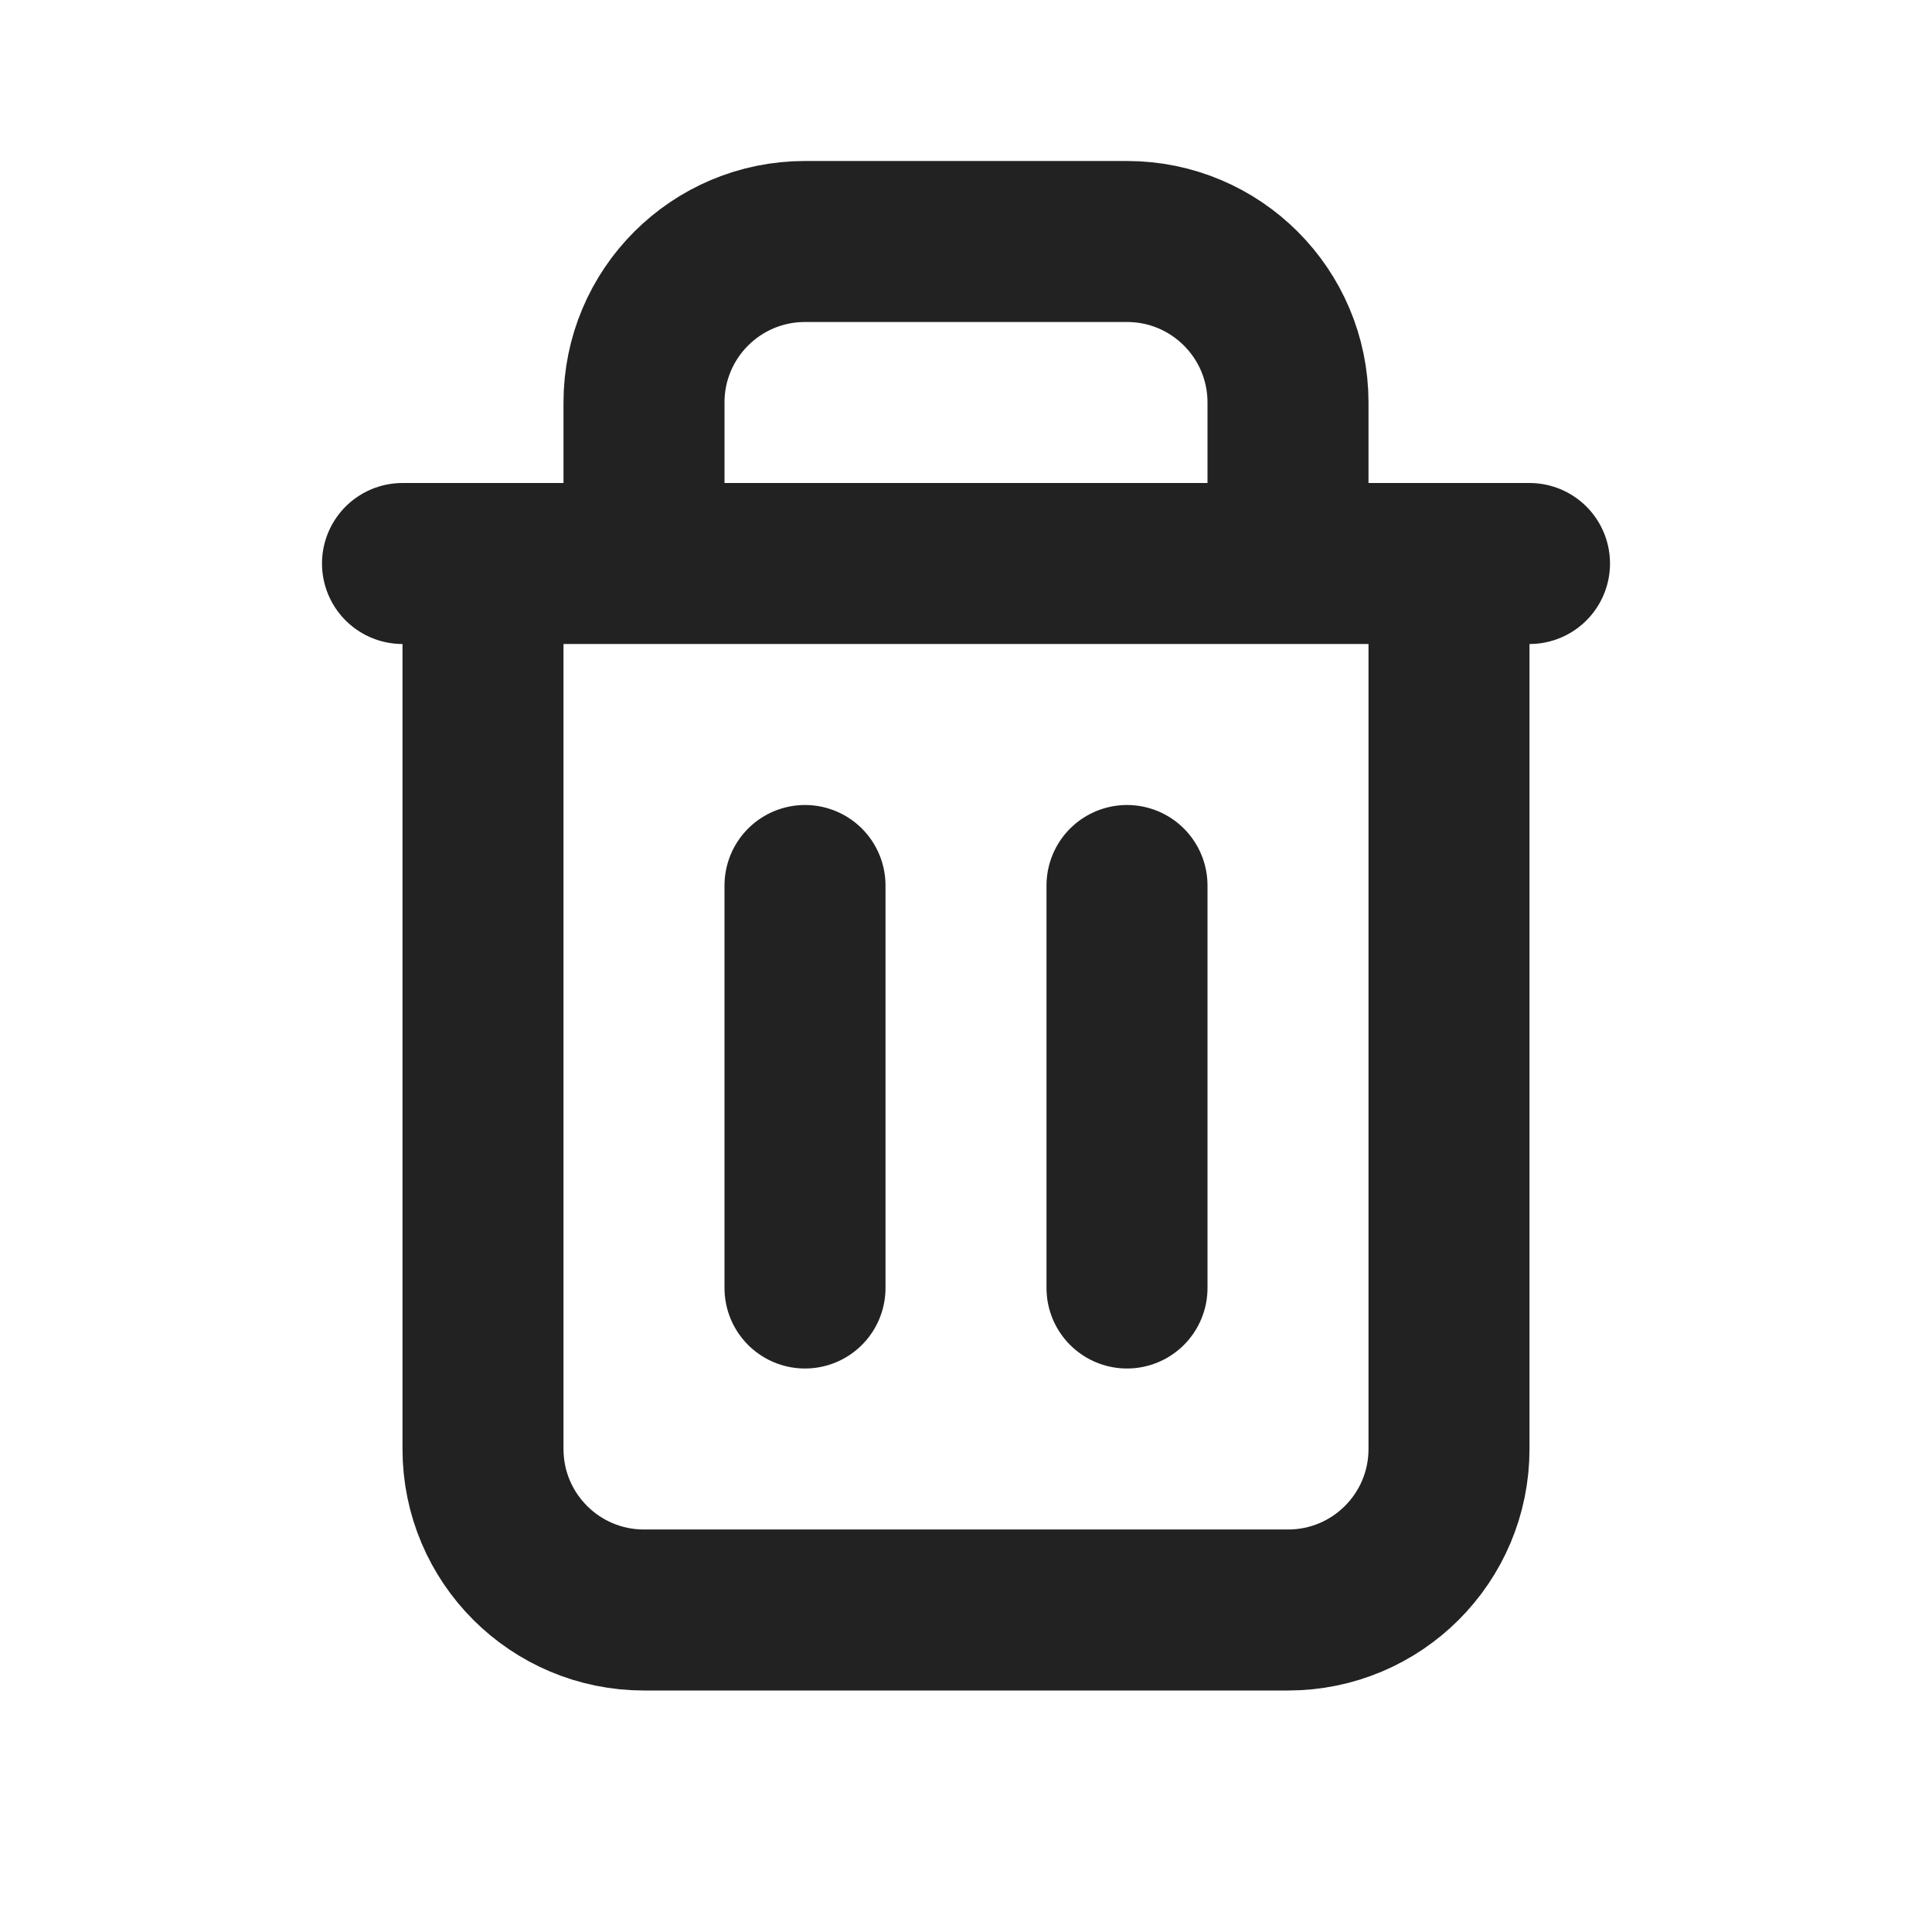
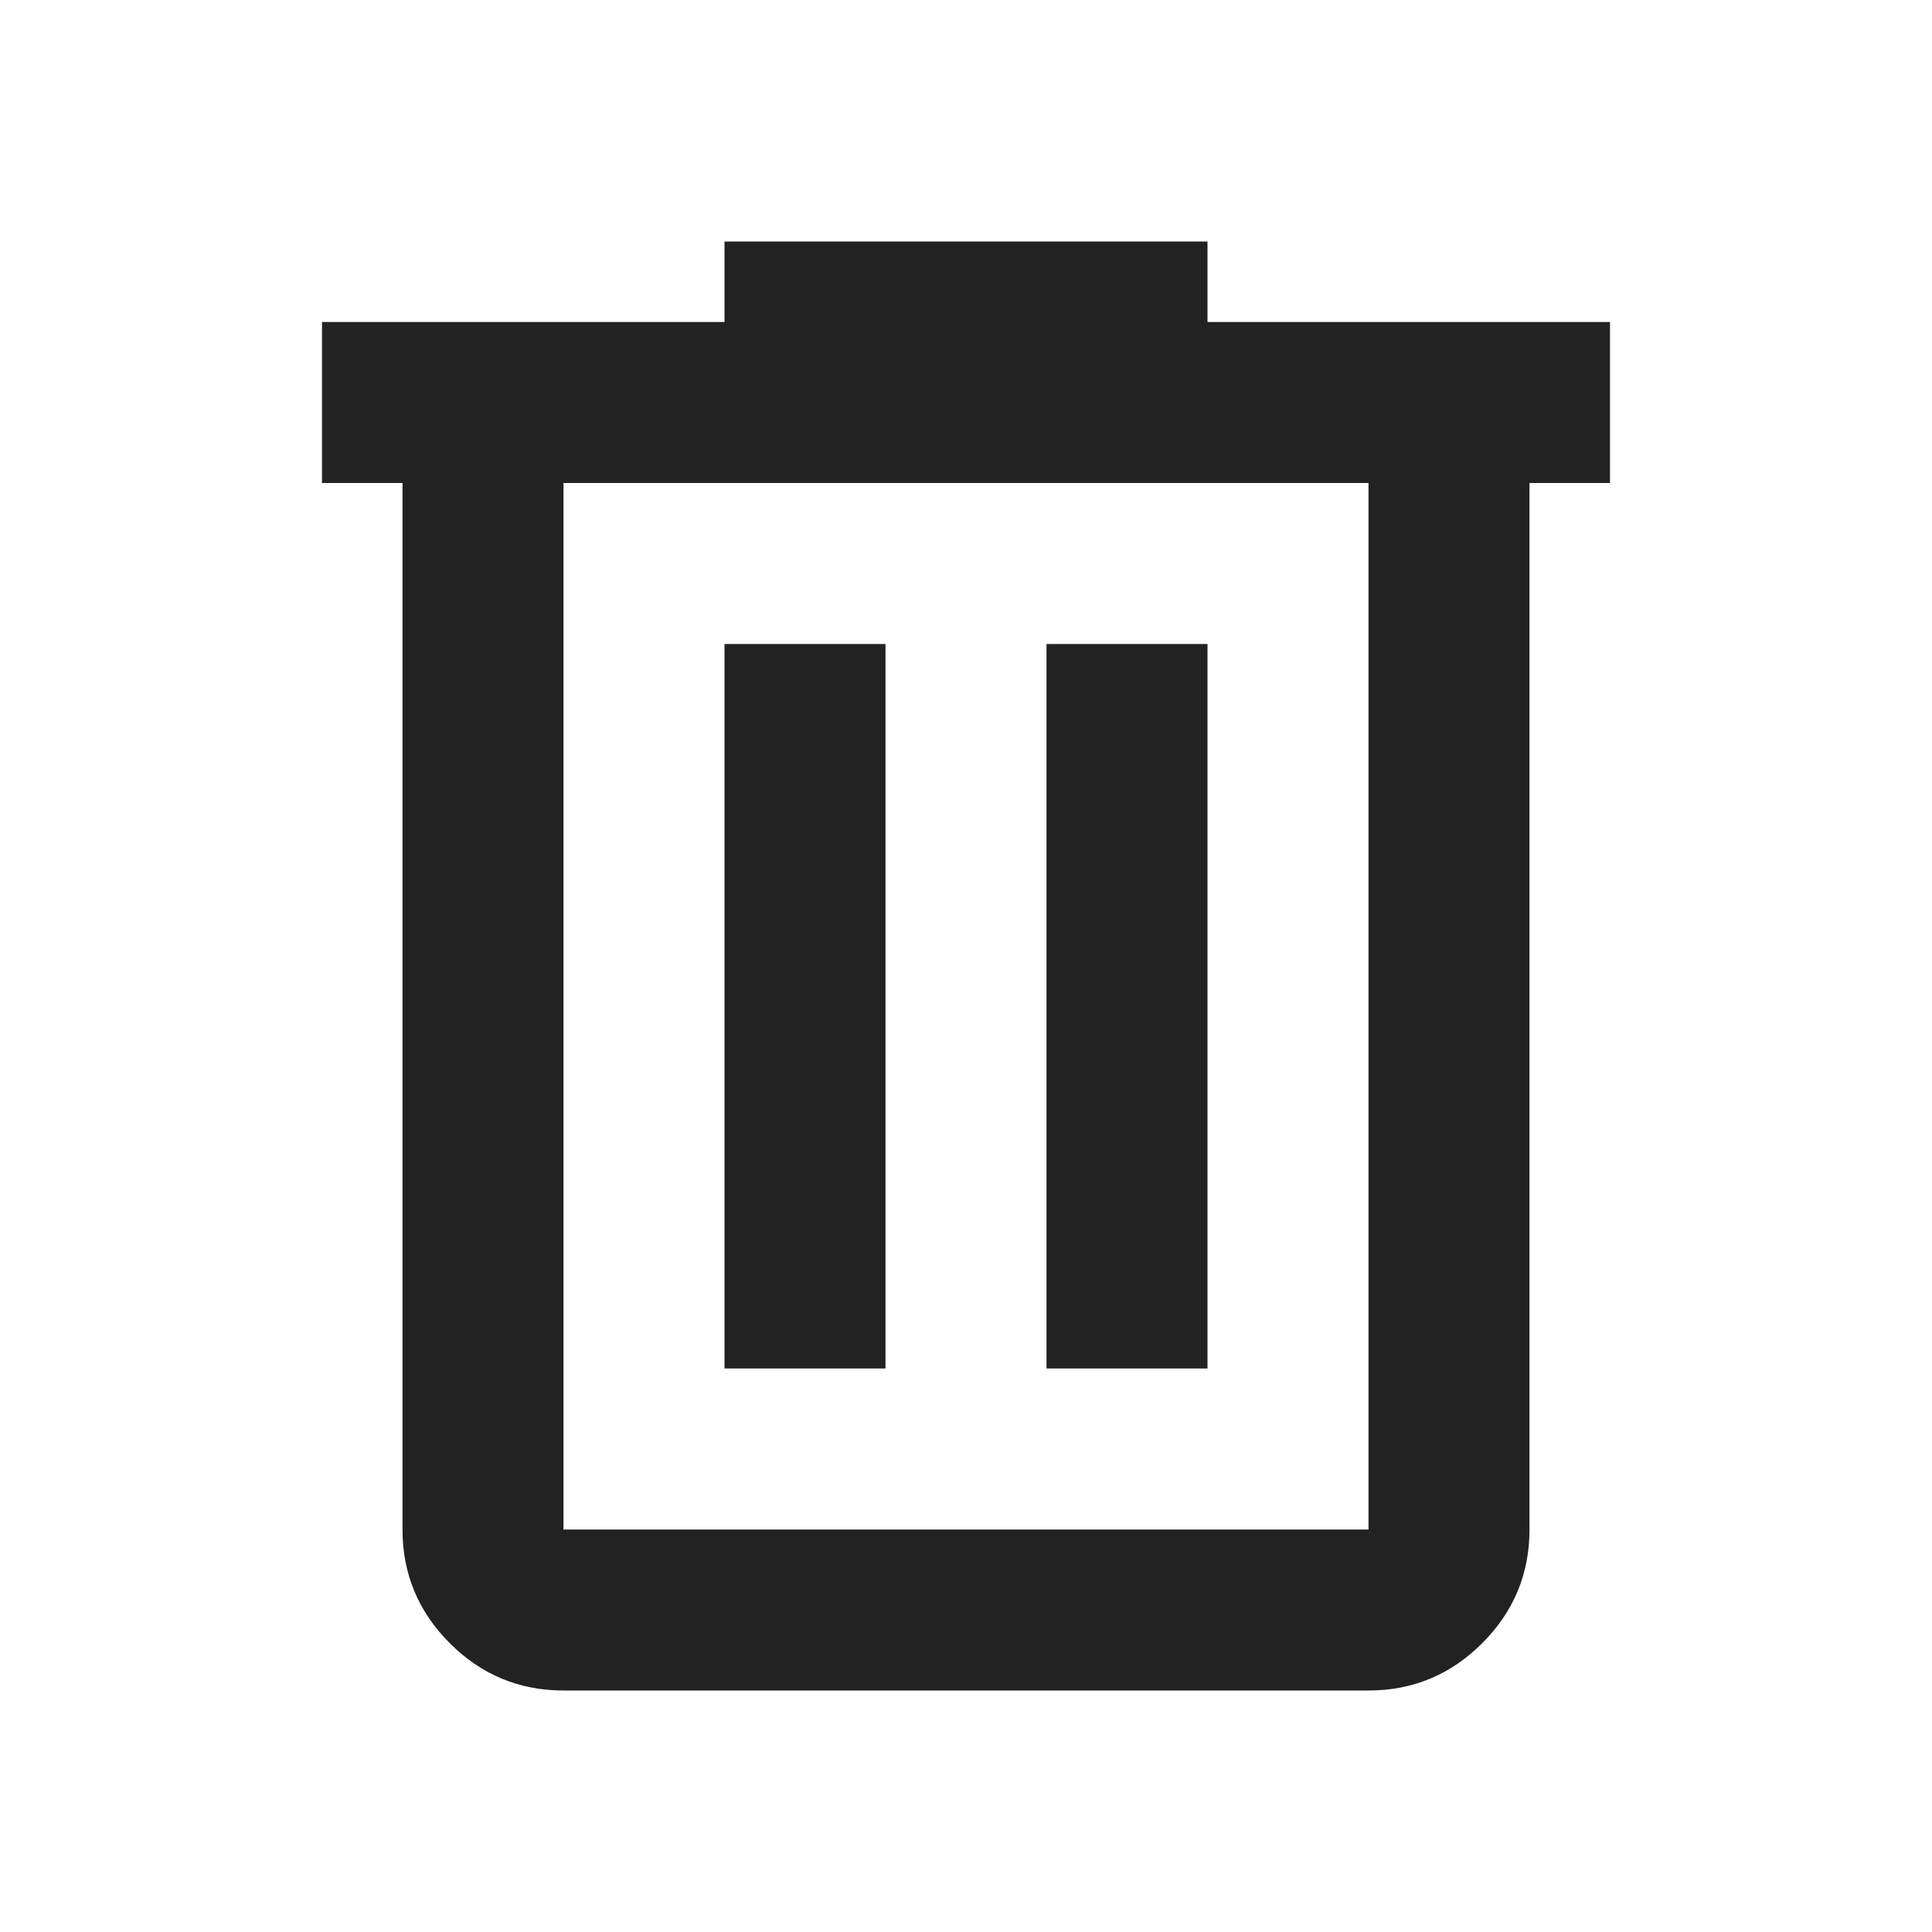
- <svg xmlns="http://www.w3.org/2000/svg" width="64px" height="64px" viewBox="0 0 24 24" fill="none" stroke="#2222222">
-   <g id="SVGRepo_bgCarrier" stroke-width="0" />
-   <g id="SVGRepo_tracerCarrier" stroke-linecap="round" stroke-linejoin="round" />
-   <g id="SVGRepo_iconCarrier">
-     <path d="M6 7V18C6 19.105 6.895 20 8 20H16C17.105 20 18 19.105 18 18V7M6 7H5M6 7H8M18 7H19M18 7H16M10 11V16M14 11V16M8 7V5C8 3.895 8.895 3 10 3H14C15.105 3 16 3.895 16 5V7M8 7H16" stroke="#222222" stroke-width="2" stroke-linecap="round" stroke-linejoin="round" />
-   </g>
+ <svg xmlns="http://www.w3.org/2000/svg" height="24px" viewBox="0 -960 960 960" width="24px" fill="#222222">
+   <path d="M280-120q-33 0-56.5-23.5T200-200v-520h-40v-80h200v-40h240v40h200v80h-40v520q0 33-23.5 56.5T680-120H280Zm400-600H280v520h400v-520ZM360-280h80v-360h-80v360Zm160 0h80v-360h-80v360ZM280-720v520-520Z" />
</svg>
